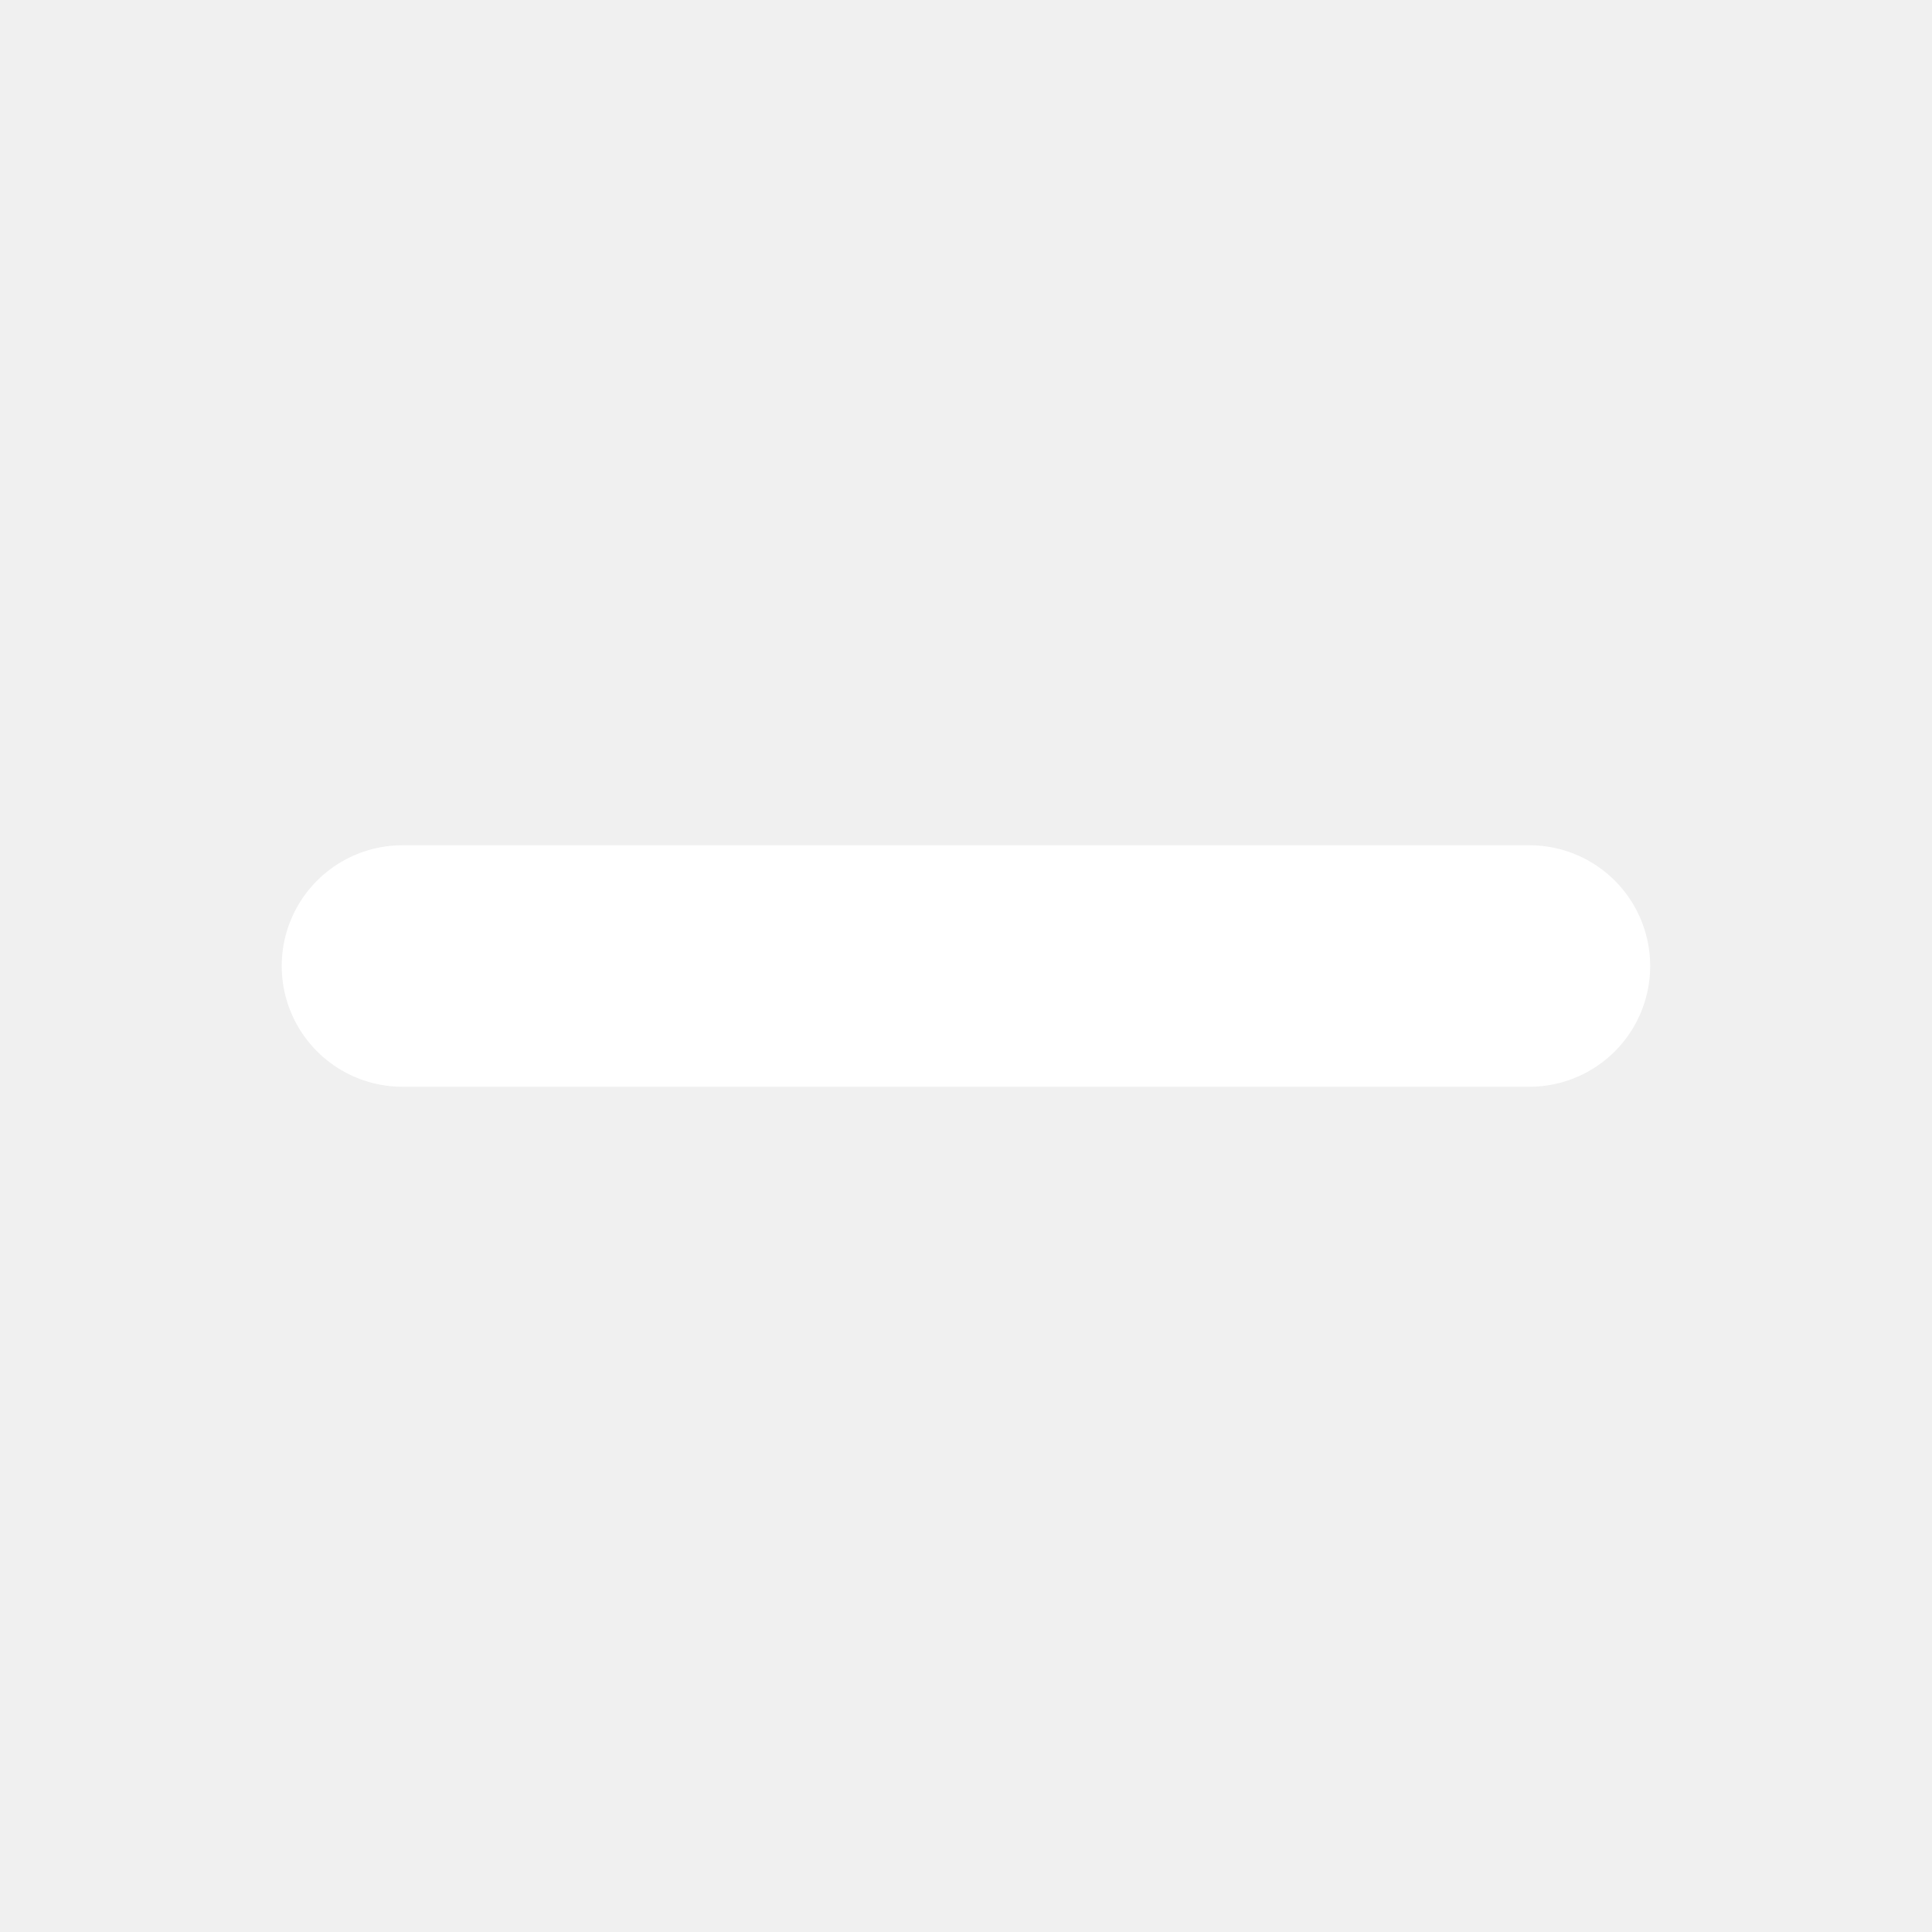
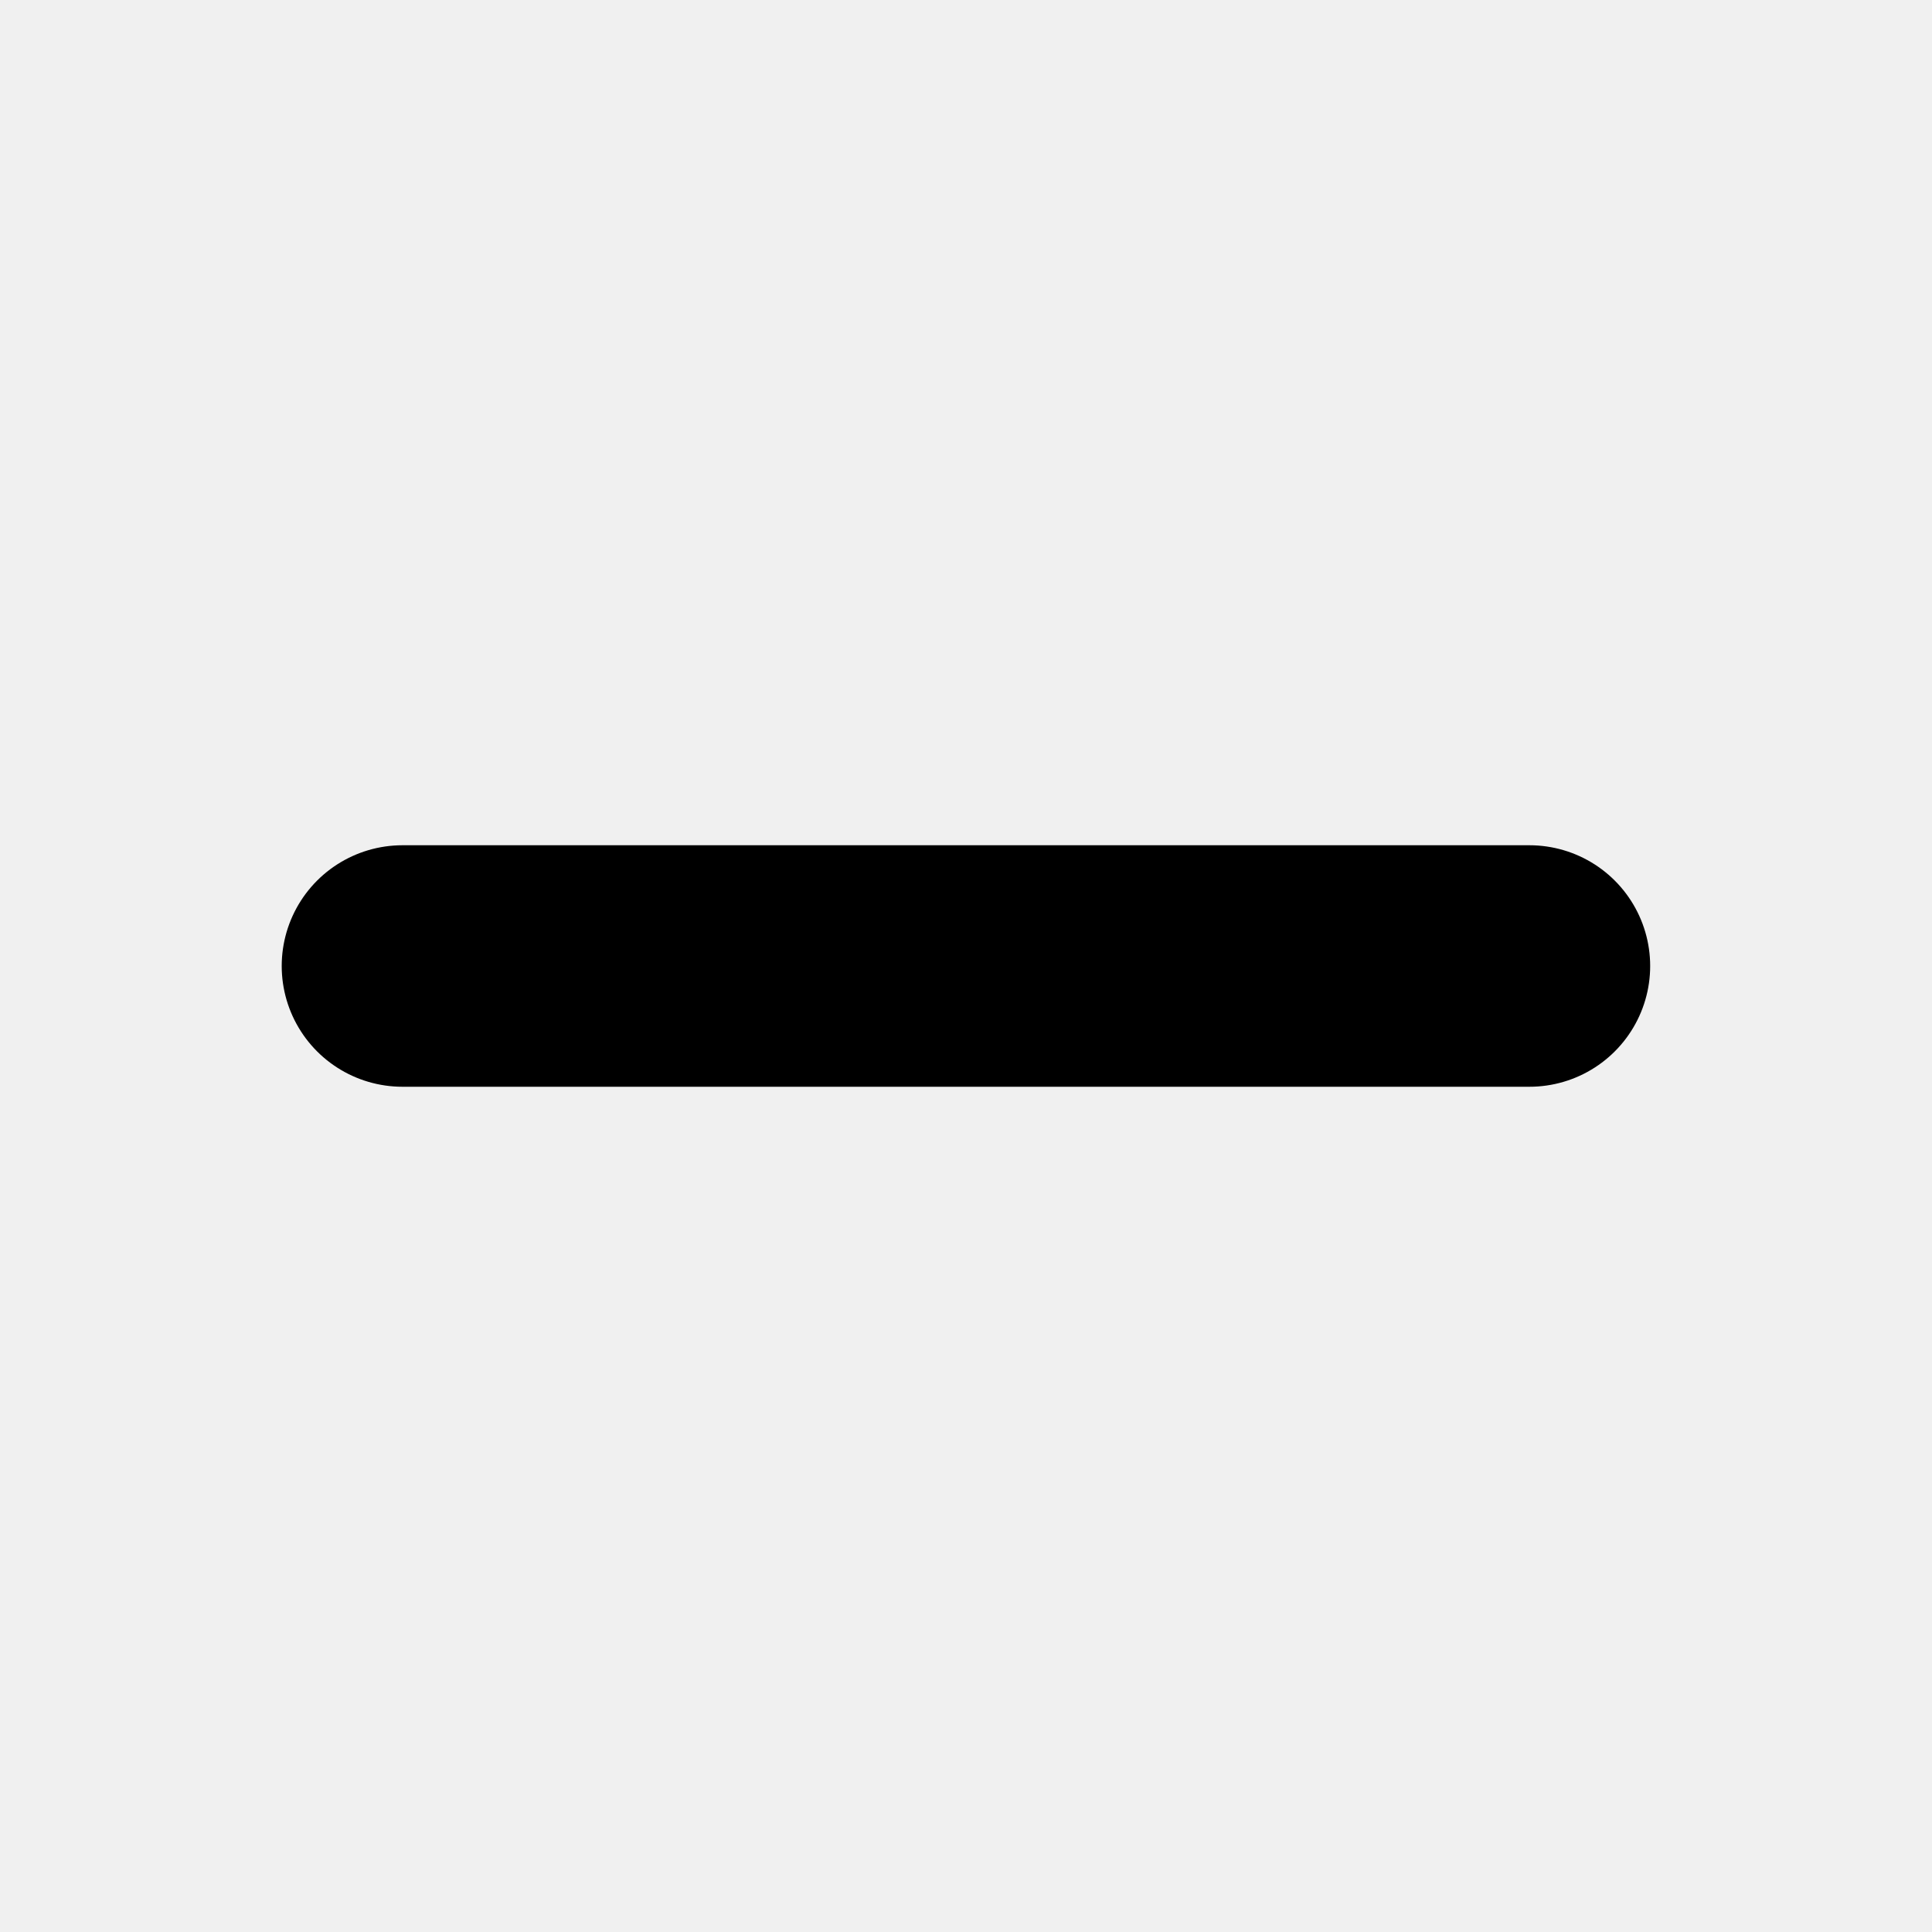
<svg xmlns="http://www.w3.org/2000/svg" width="16" height="16" viewBox="0 0 16 16" fill="none">
-   <path d="M3.333 8H12.666" stroke="white" stroke-width="2" stroke-linecap="round" stroke-linejoin="round" />
+   <path d="M3.333 8H12.666" stroke="currentColor" stroke-width="2" stroke-linecap="round" stroke-linejoin="round" />
</svg>
